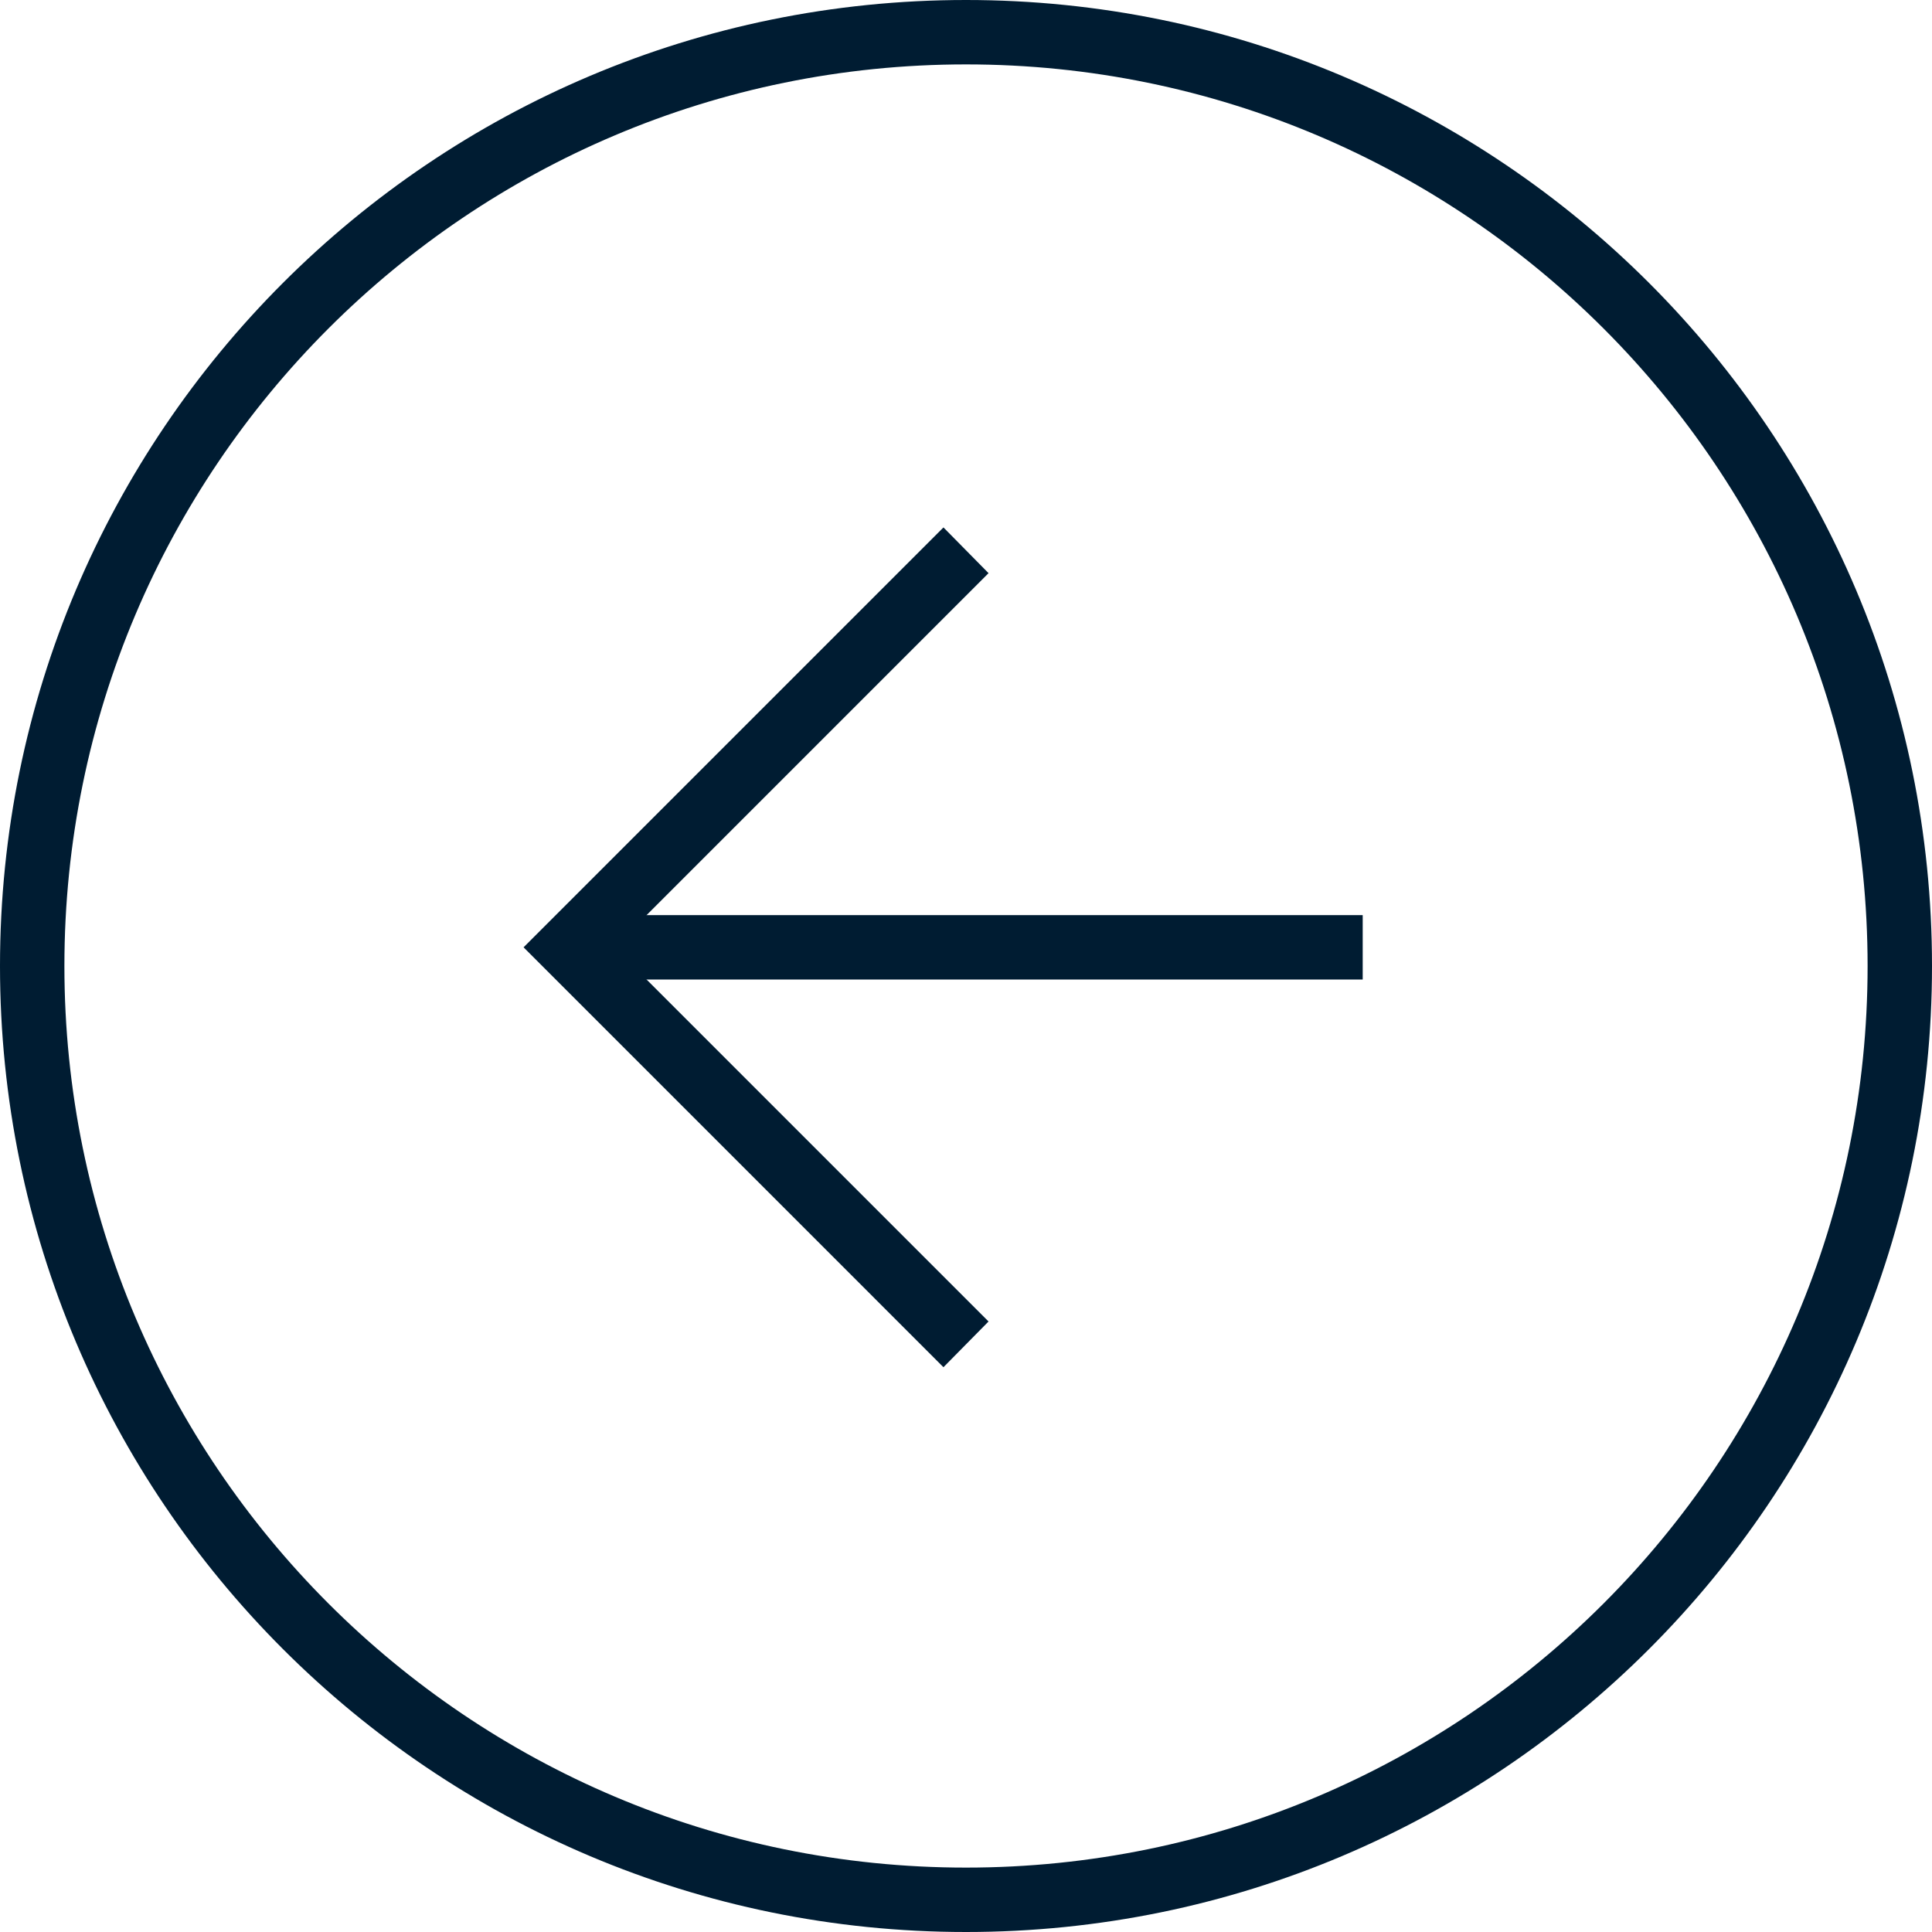
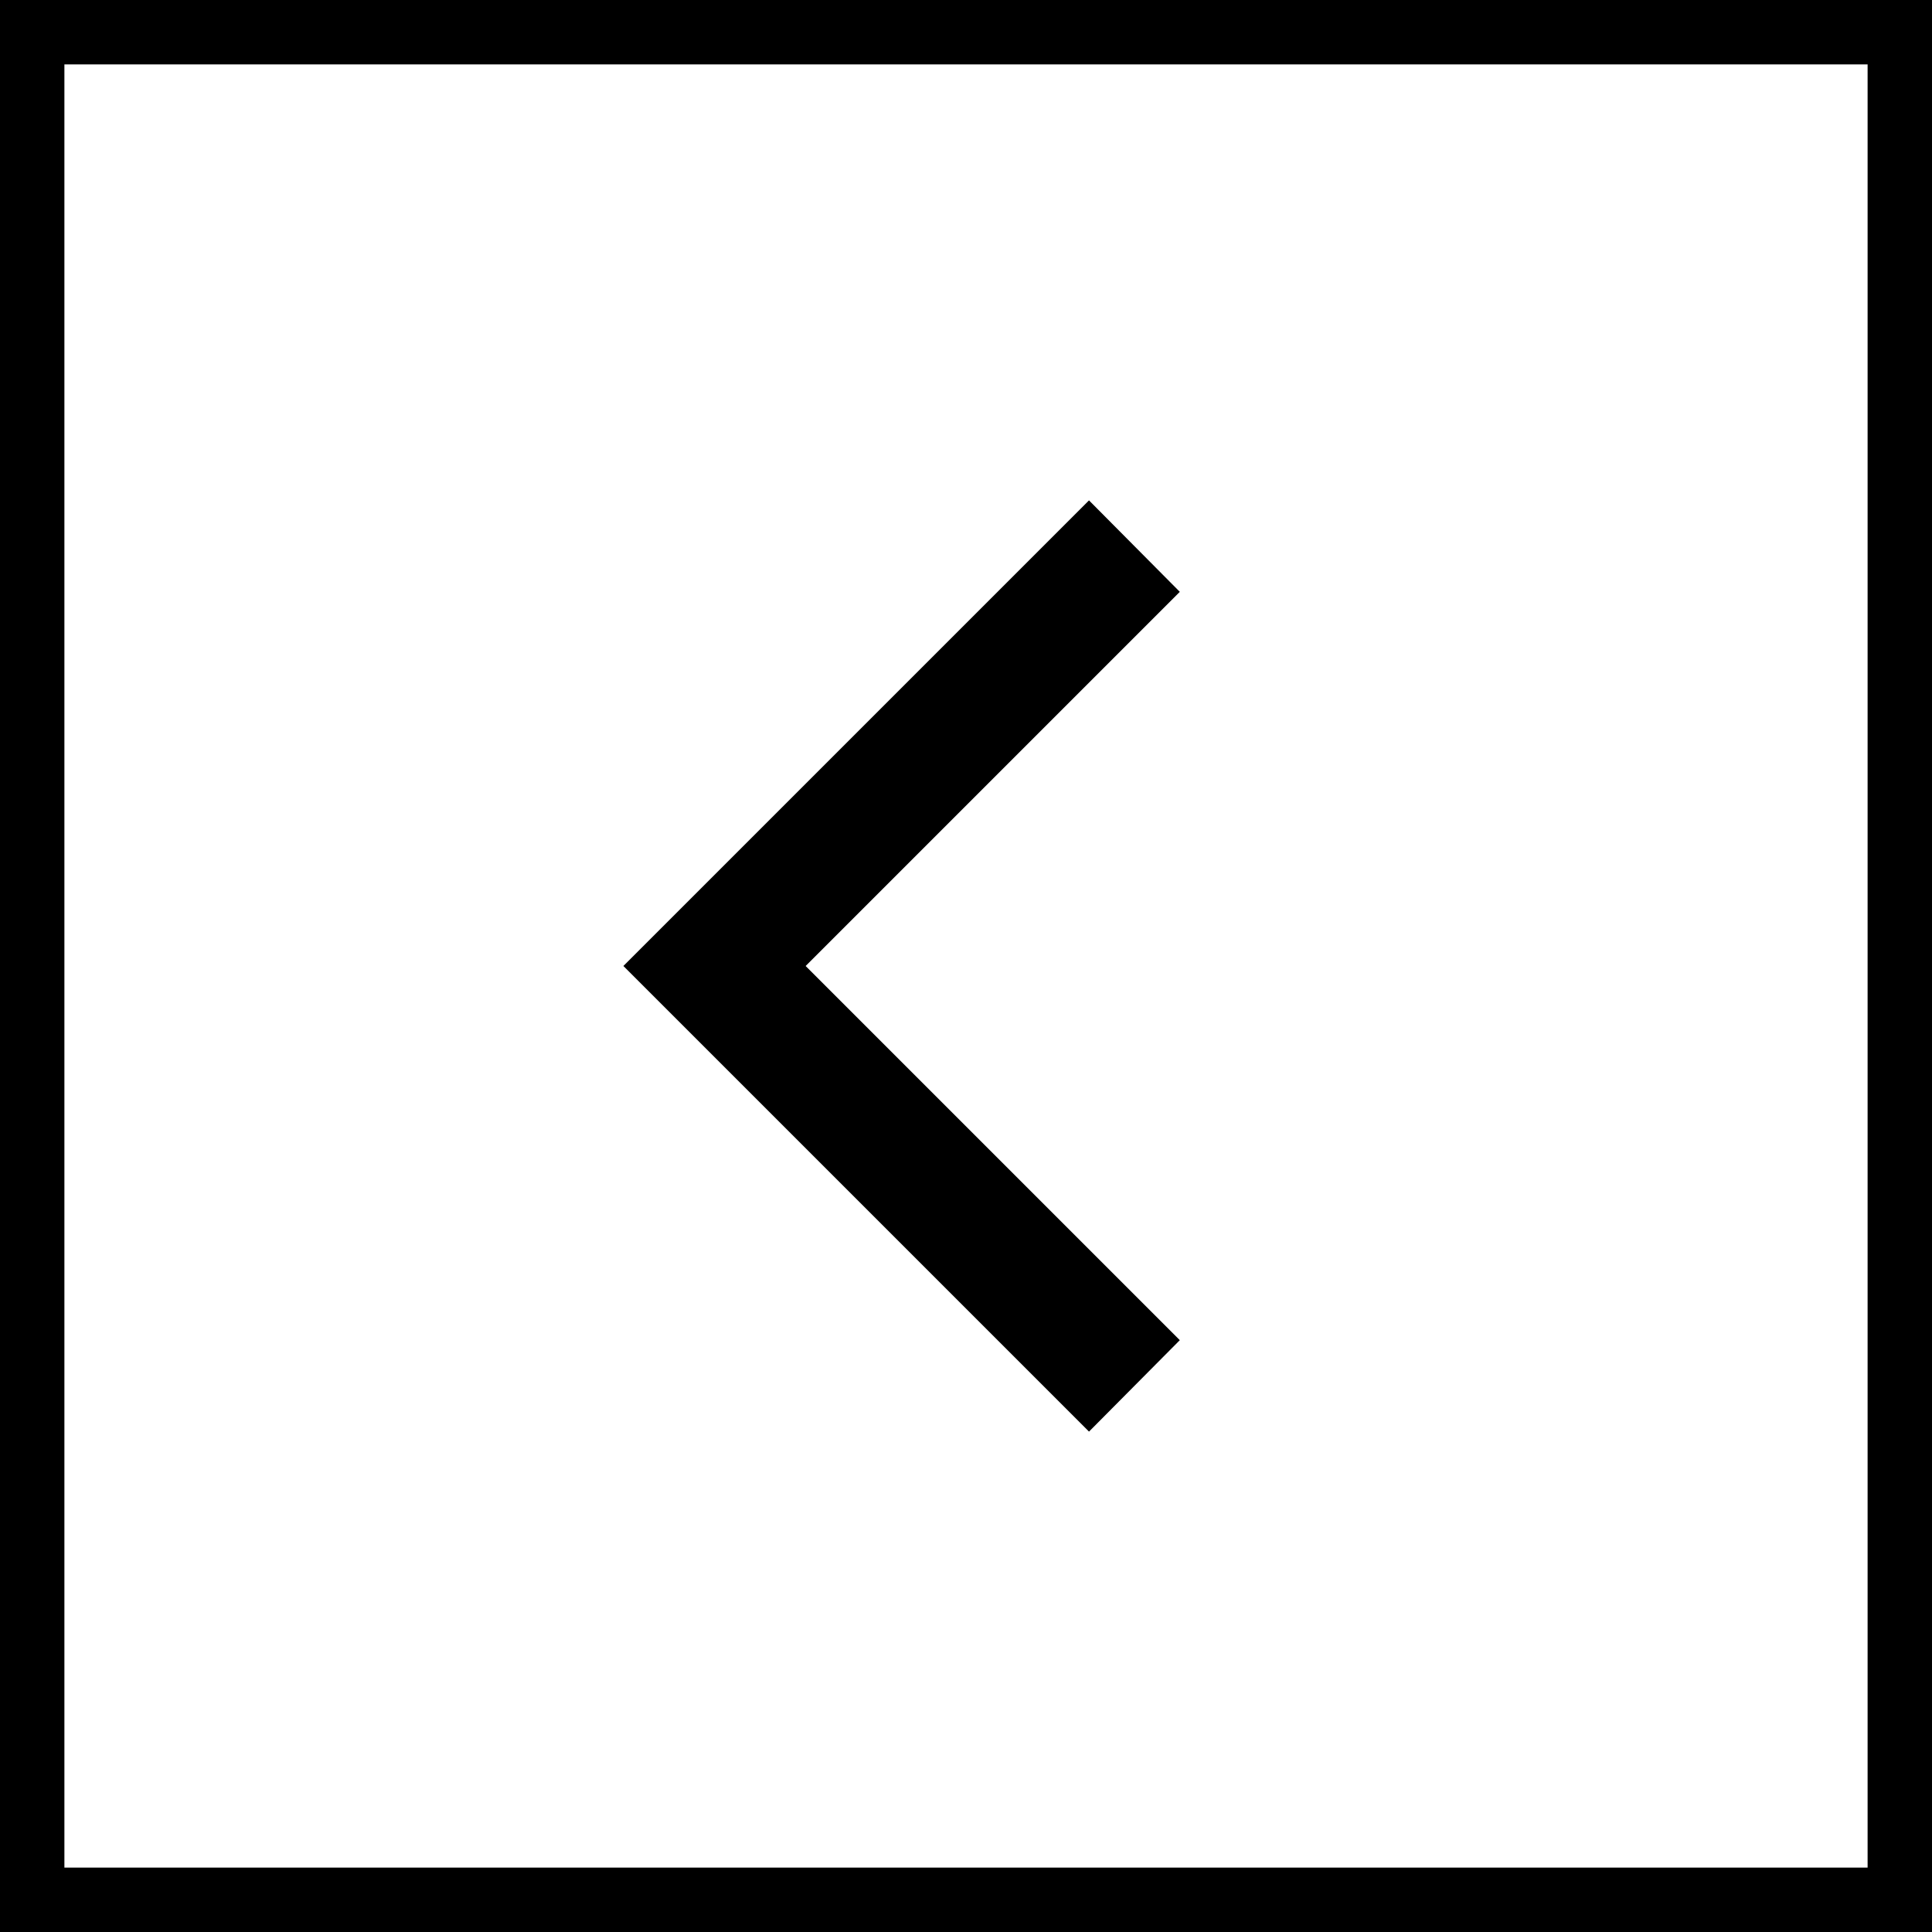
<svg xmlns="http://www.w3.org/2000/svg" id="Layer_1" data-name="Layer 1" viewBox="0 0 30 30">
-   <defs>
-     <style>.cls-1{fill:#001c32;}</style>
-   </defs>
-   <g id="Group_1033" data-name="Group 1033">
-     <path id="Ellipse_98" data-name="Ellipse 98" class="cls-1" d="M15,1A14,14,0,1,1,1,15,14,14,0,0,1,15,1m0-1A15,15,0,1,0,30,15,15,15,0,0,0,15,0Z" />
-     <g id="Group_1032" data-name="Group 1032">
-       <polygon class="cls-1" points="14.65 21.23 8.13 14.71 14.65 8.19 15.35 8.9 9.54 14.71 15.35 20.52 14.65 21.23" />
-       <rect class="cls-1" x="8.83" y="14.21" width="12.33" height="1" />
-     </g>
-   </g>
+   <path d="M0,0V30H30V0ZM29,29H1V1H29Z" />
+   <polygon points="18.32 20.81 12.51 15 18.32 9.19 16.91 7.77 9.68 15 16.91 22.23 18.32 20.81" />
</svg>
